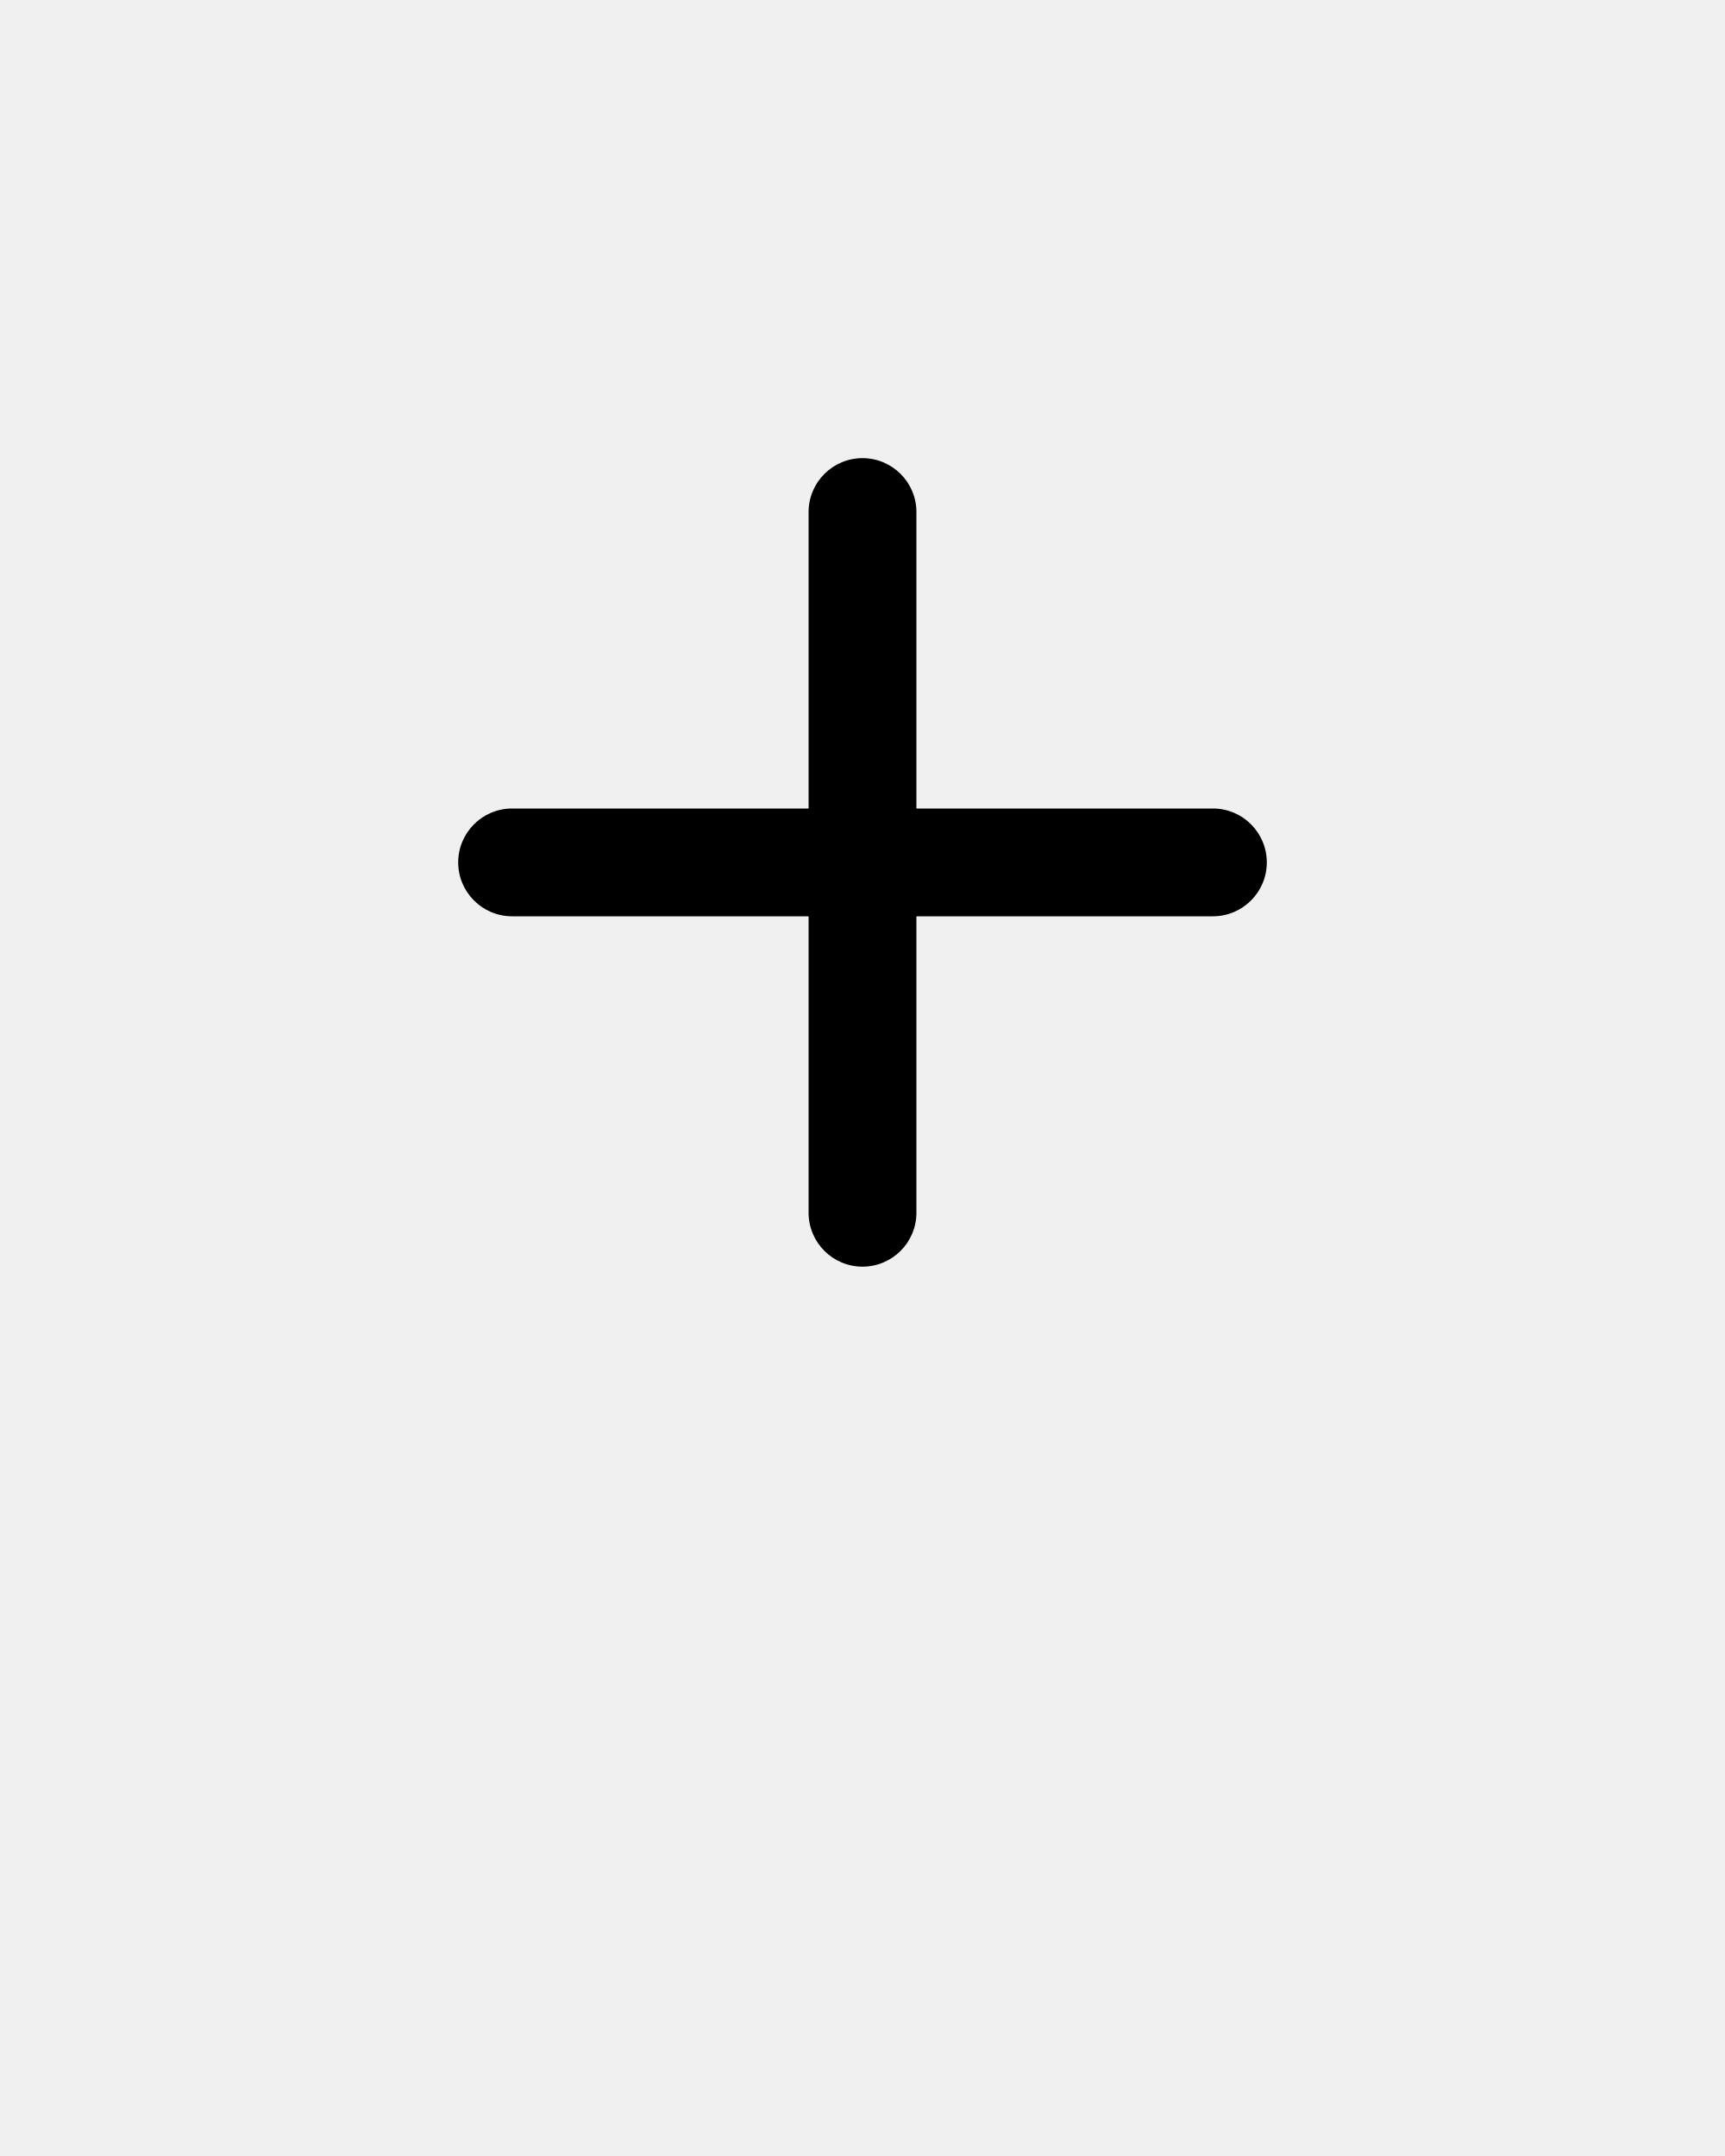
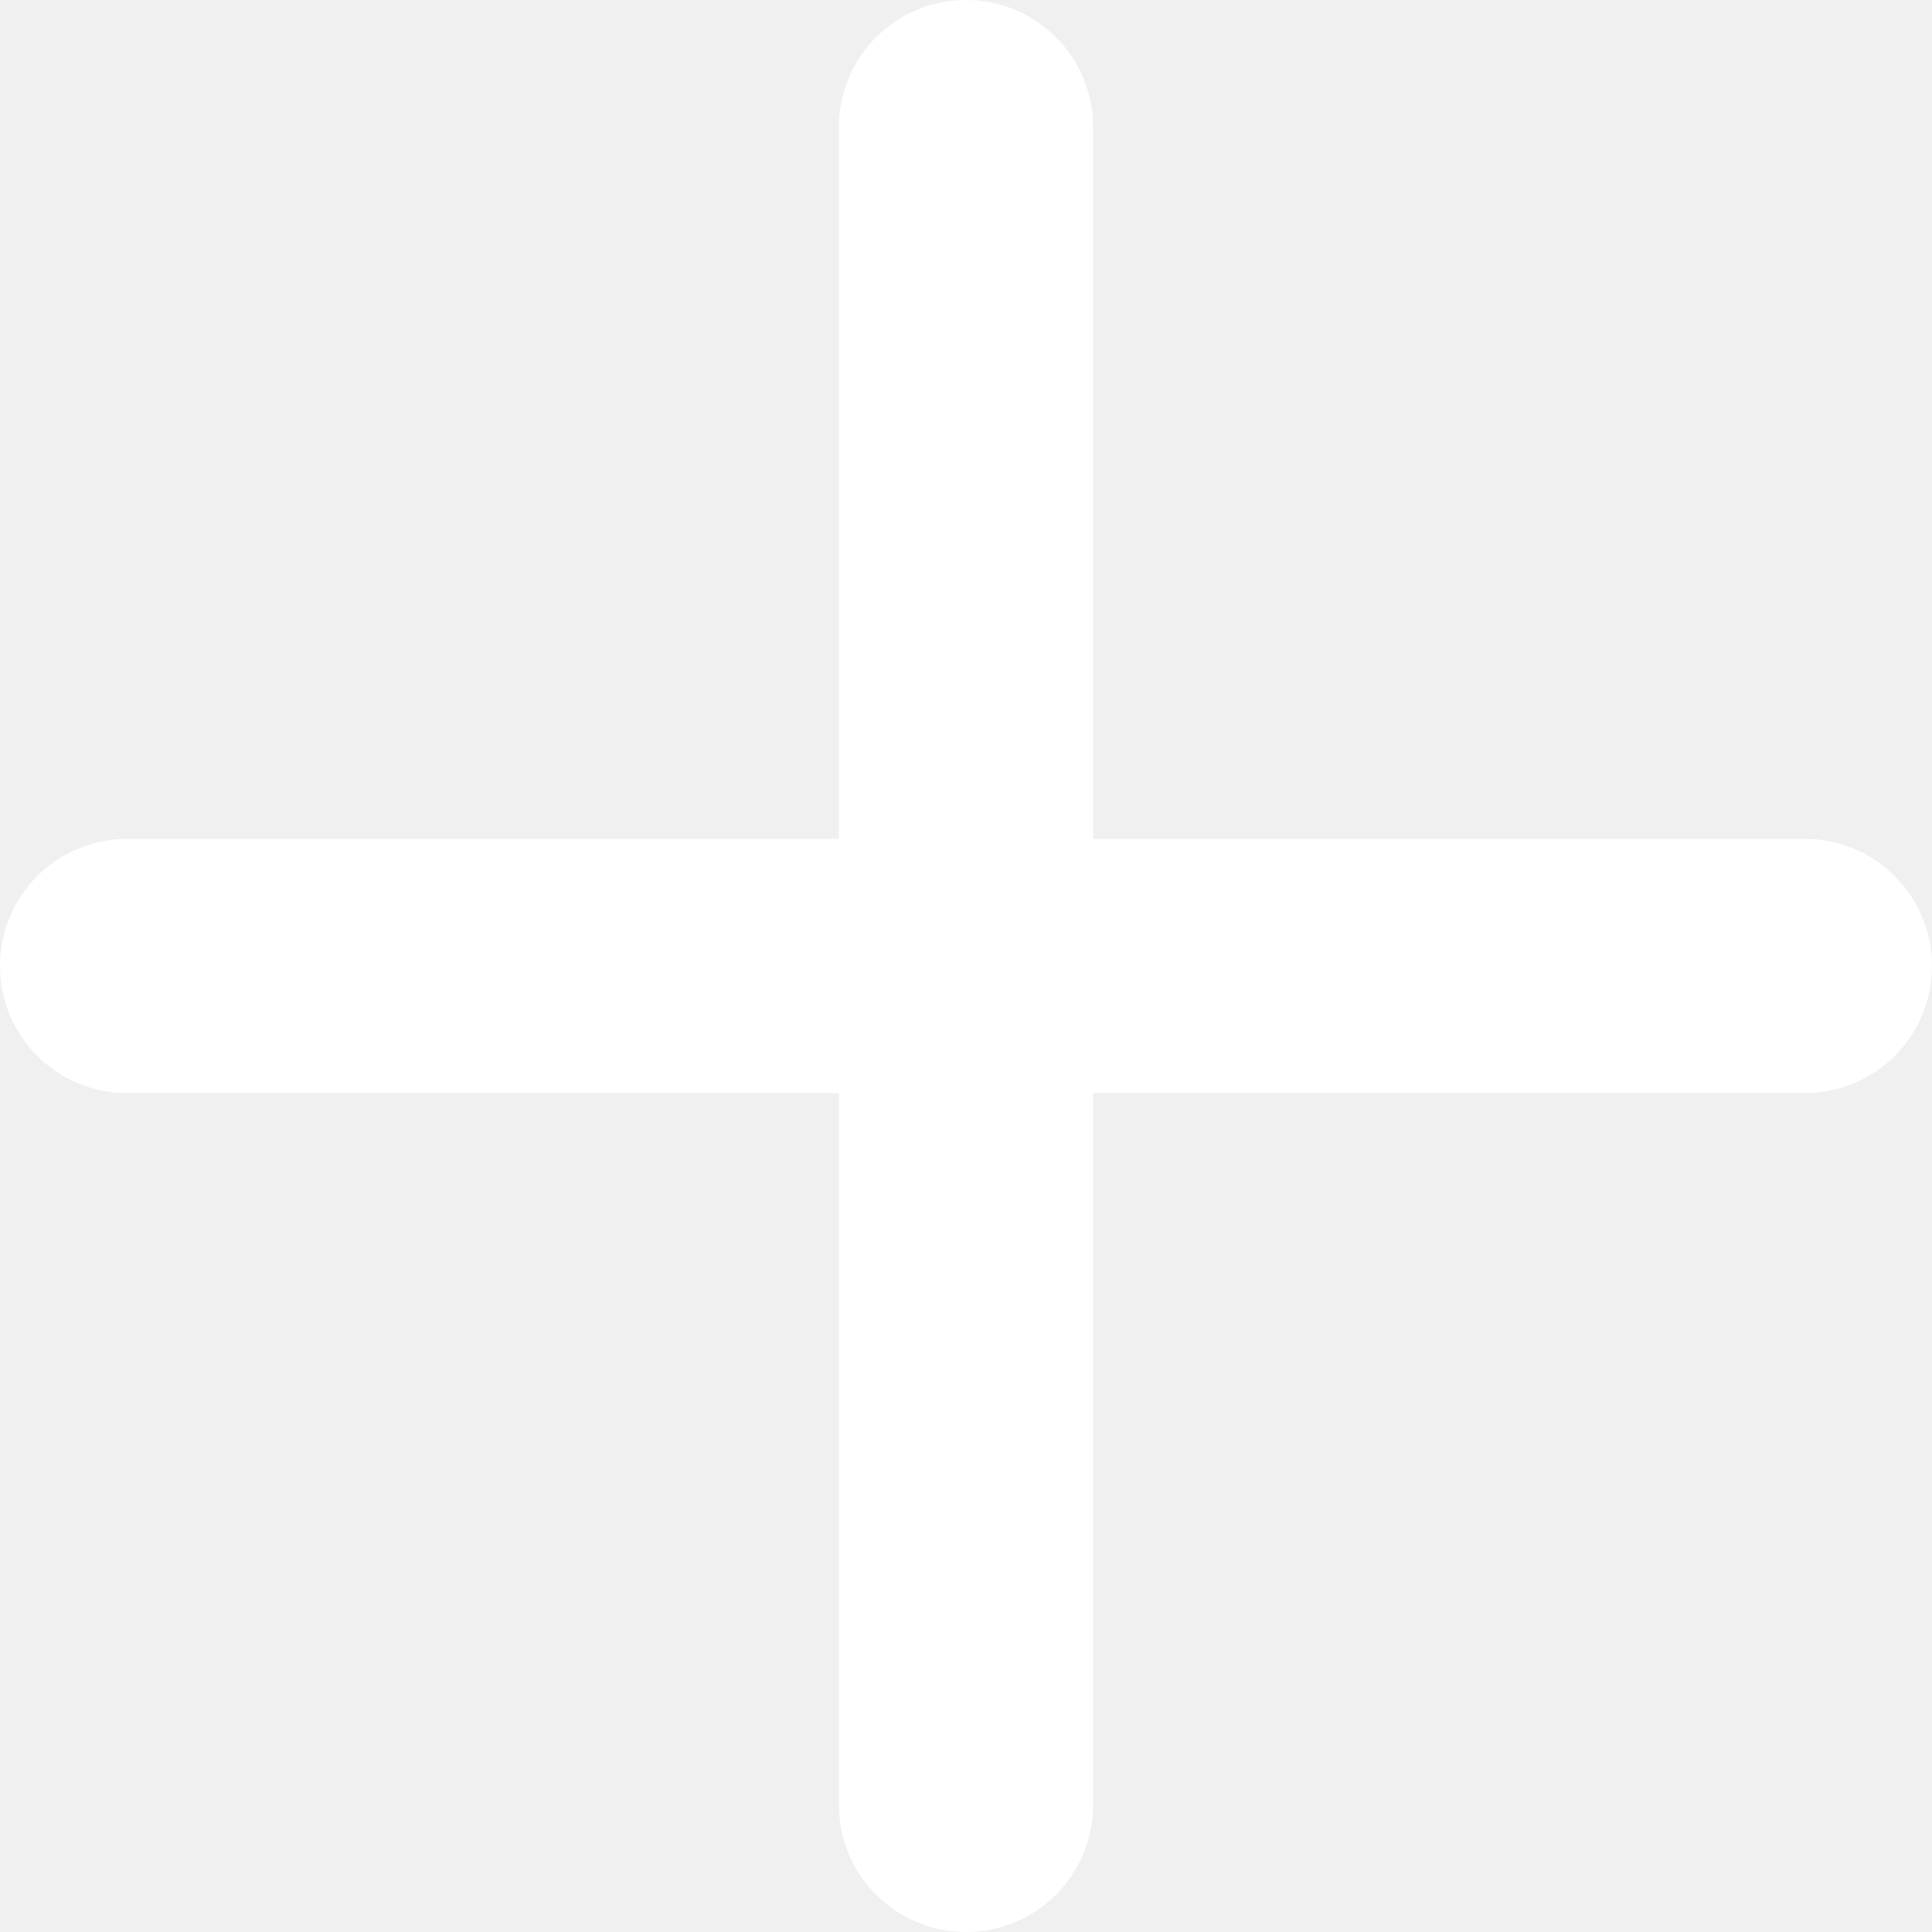
- <svg xmlns="http://www.w3.org/2000/svg" viewBox="0 0 32 40" x="0px" y="0px">
-   <path d="M23.5,16a1,1,0,0,1-1,1H17v5.5a1,1,0,0,1-2,0V17H9.5a1,1,0,0,1,0-2H15V9.5a1,1,0,0,1,2,0V15h5.5A1,1,0,0,1,23.5,16Z" />
-   <text x="0" y="47" fill="#000000" font-size="5px" font-weight="bold" font-family="'Helvetica Neue', Helvetica, Arial-Unicode, Arial, Sans-serif">Created by Monster Icon</text>
-   <text x="0" y="52" fill="#000000" font-size="5px" font-weight="bold" font-family="'Helvetica Neue', Helvetica, Arial-Unicode, Arial, Sans-serif">from the Noun Project</text>
+ <svg xmlns="http://www.w3.org/2000/svg" viewBox="0 0 76 76">
+   <defs>
+     <style>.cls-1{fill:#fff;}</style>
+   </defs>
+   <g id="Layer_2" data-name="Layer 2">
+     <g id="Layer_1-2" data-name="Layer 1">
+       <path class="cls-1" d="M38,0a5,5,0,0,0-5,5V33H5A5,5,0,0,0,5,43H33V71a5,5,0,0,0,10,0V43H71a5,5,0,0,0,0-10H43V5A5,5,0,0,0,38,0Z" />
+     </g>
+   </g>
</svg>
